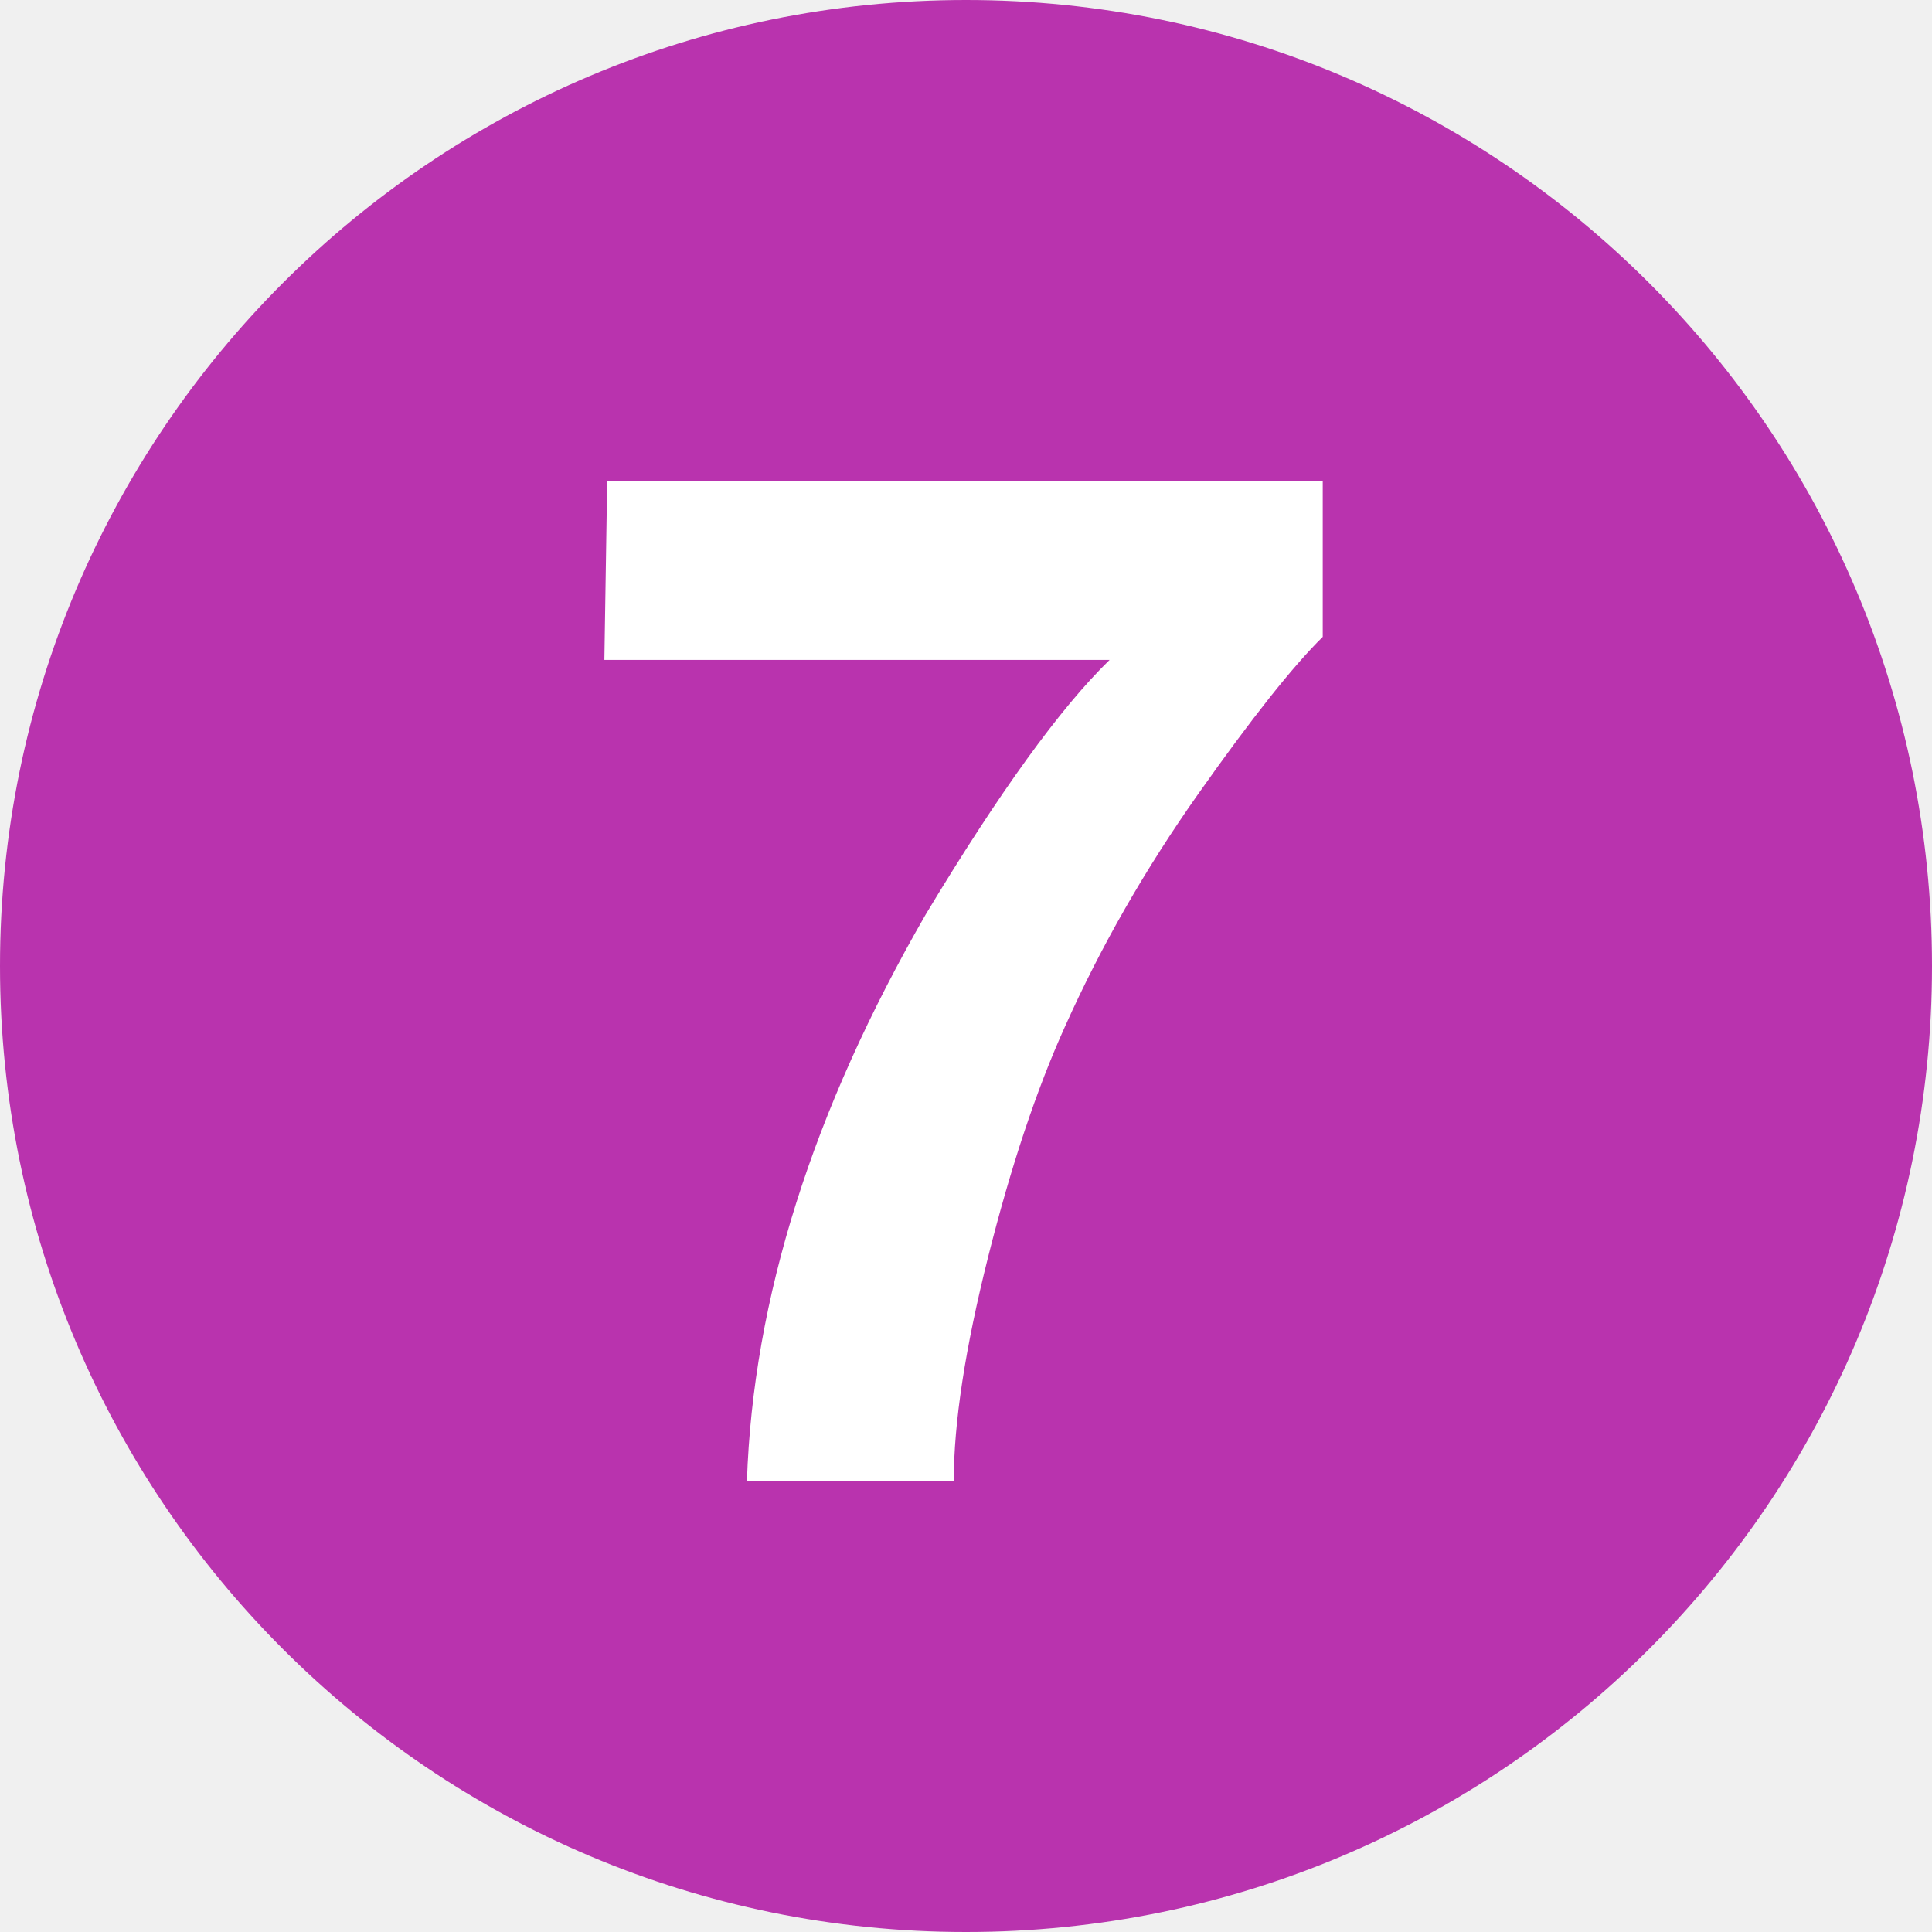
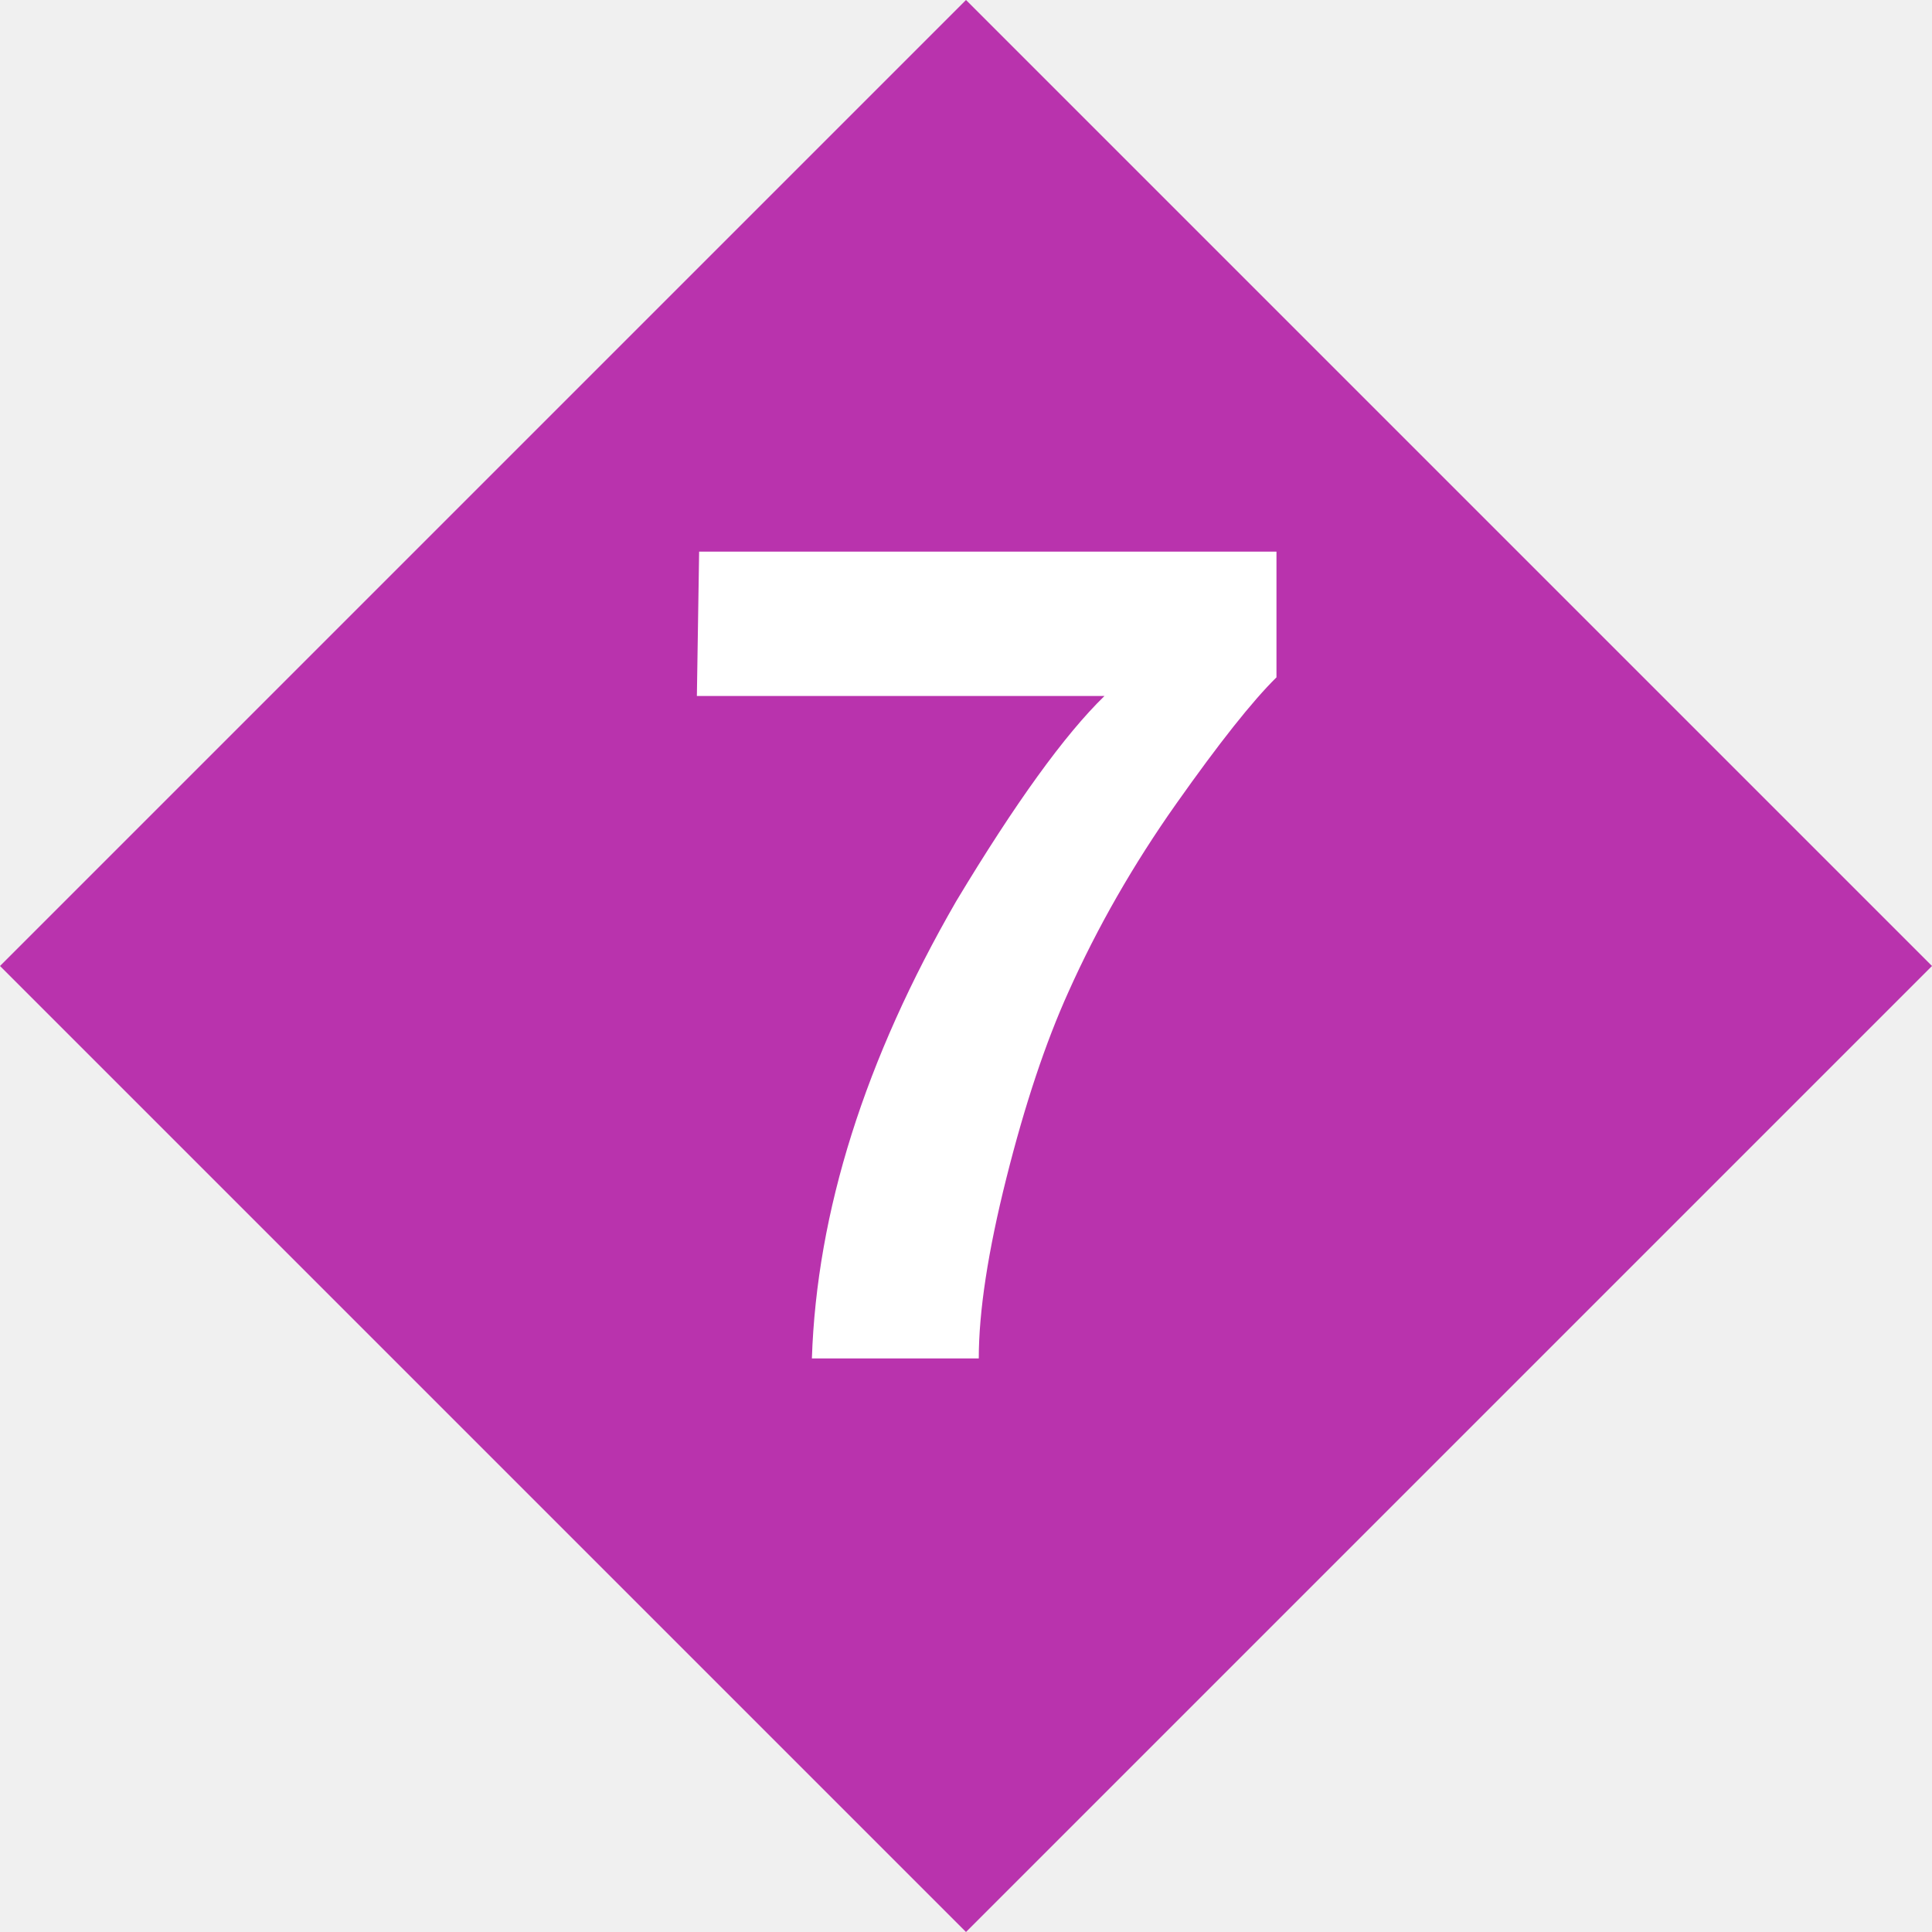
- <svg xmlns="http://www.w3.org/2000/svg" width="100%" height="100%" viewBox="0 0 90 90" version="1.1" xml:space="preserve" style="fill-rule:evenodd;clip-rule:evenodd;stroke-linejoin:round;stroke-miterlimit:1.414;">
-   <g id="7">
-     <circle cx="45" cy="45" r="45" style="fill:rgb(185,51,174);" />
-     <path d="M61.618,29.668C60.229,31.035 58.297,33.471 55.824,36.976C53.35,40.481 51.277,44.099 49.606,47.832C48.282,50.762 47.089,54.342 46.025,58.574C44.962,62.806 44.43,66.278 44.43,68.991L34.795,68.991C35.077,60.527 37.855,51.727 43.128,42.591C46.535,36.927 49.389,32.977 51.69,30.742L28.154,30.742L28.285,22.409L61.618,22.409L61.618,29.668Z" style="fill:white;fill-rule:nonzero;" />
+ <svg xmlns="http://www.w3.org/2000/svg" xmlns:xlink="http://www.w3.org/1999/xlink" width="256" height="256">
+   <defs>
+     <path id="a" d="M128 0L0 128l128 128 128-128z" />
+   </defs>
+   <g fill="none" fill-rule="evenodd">
+     <use fill="#B933AD" xlink:href="#a" />
+     <path d="M169.138 89.754c-3.188 3.138-7.62 8.728-13.298 16.772-5.678 8.043-10.434 16.348-14.269 24.914-3.038 6.724-5.777 14.942-8.218 24.654-2.44 9.712-3.66 17.68-3.66 23.906h-22.114c.648-19.424 7.023-39.62 19.125-60.587 7.82-13 14.369-22.064 19.648-27.194H92.34l.299-19.125h76.5v16.66z" fill="#FFF" />
  </g>
</svg>
